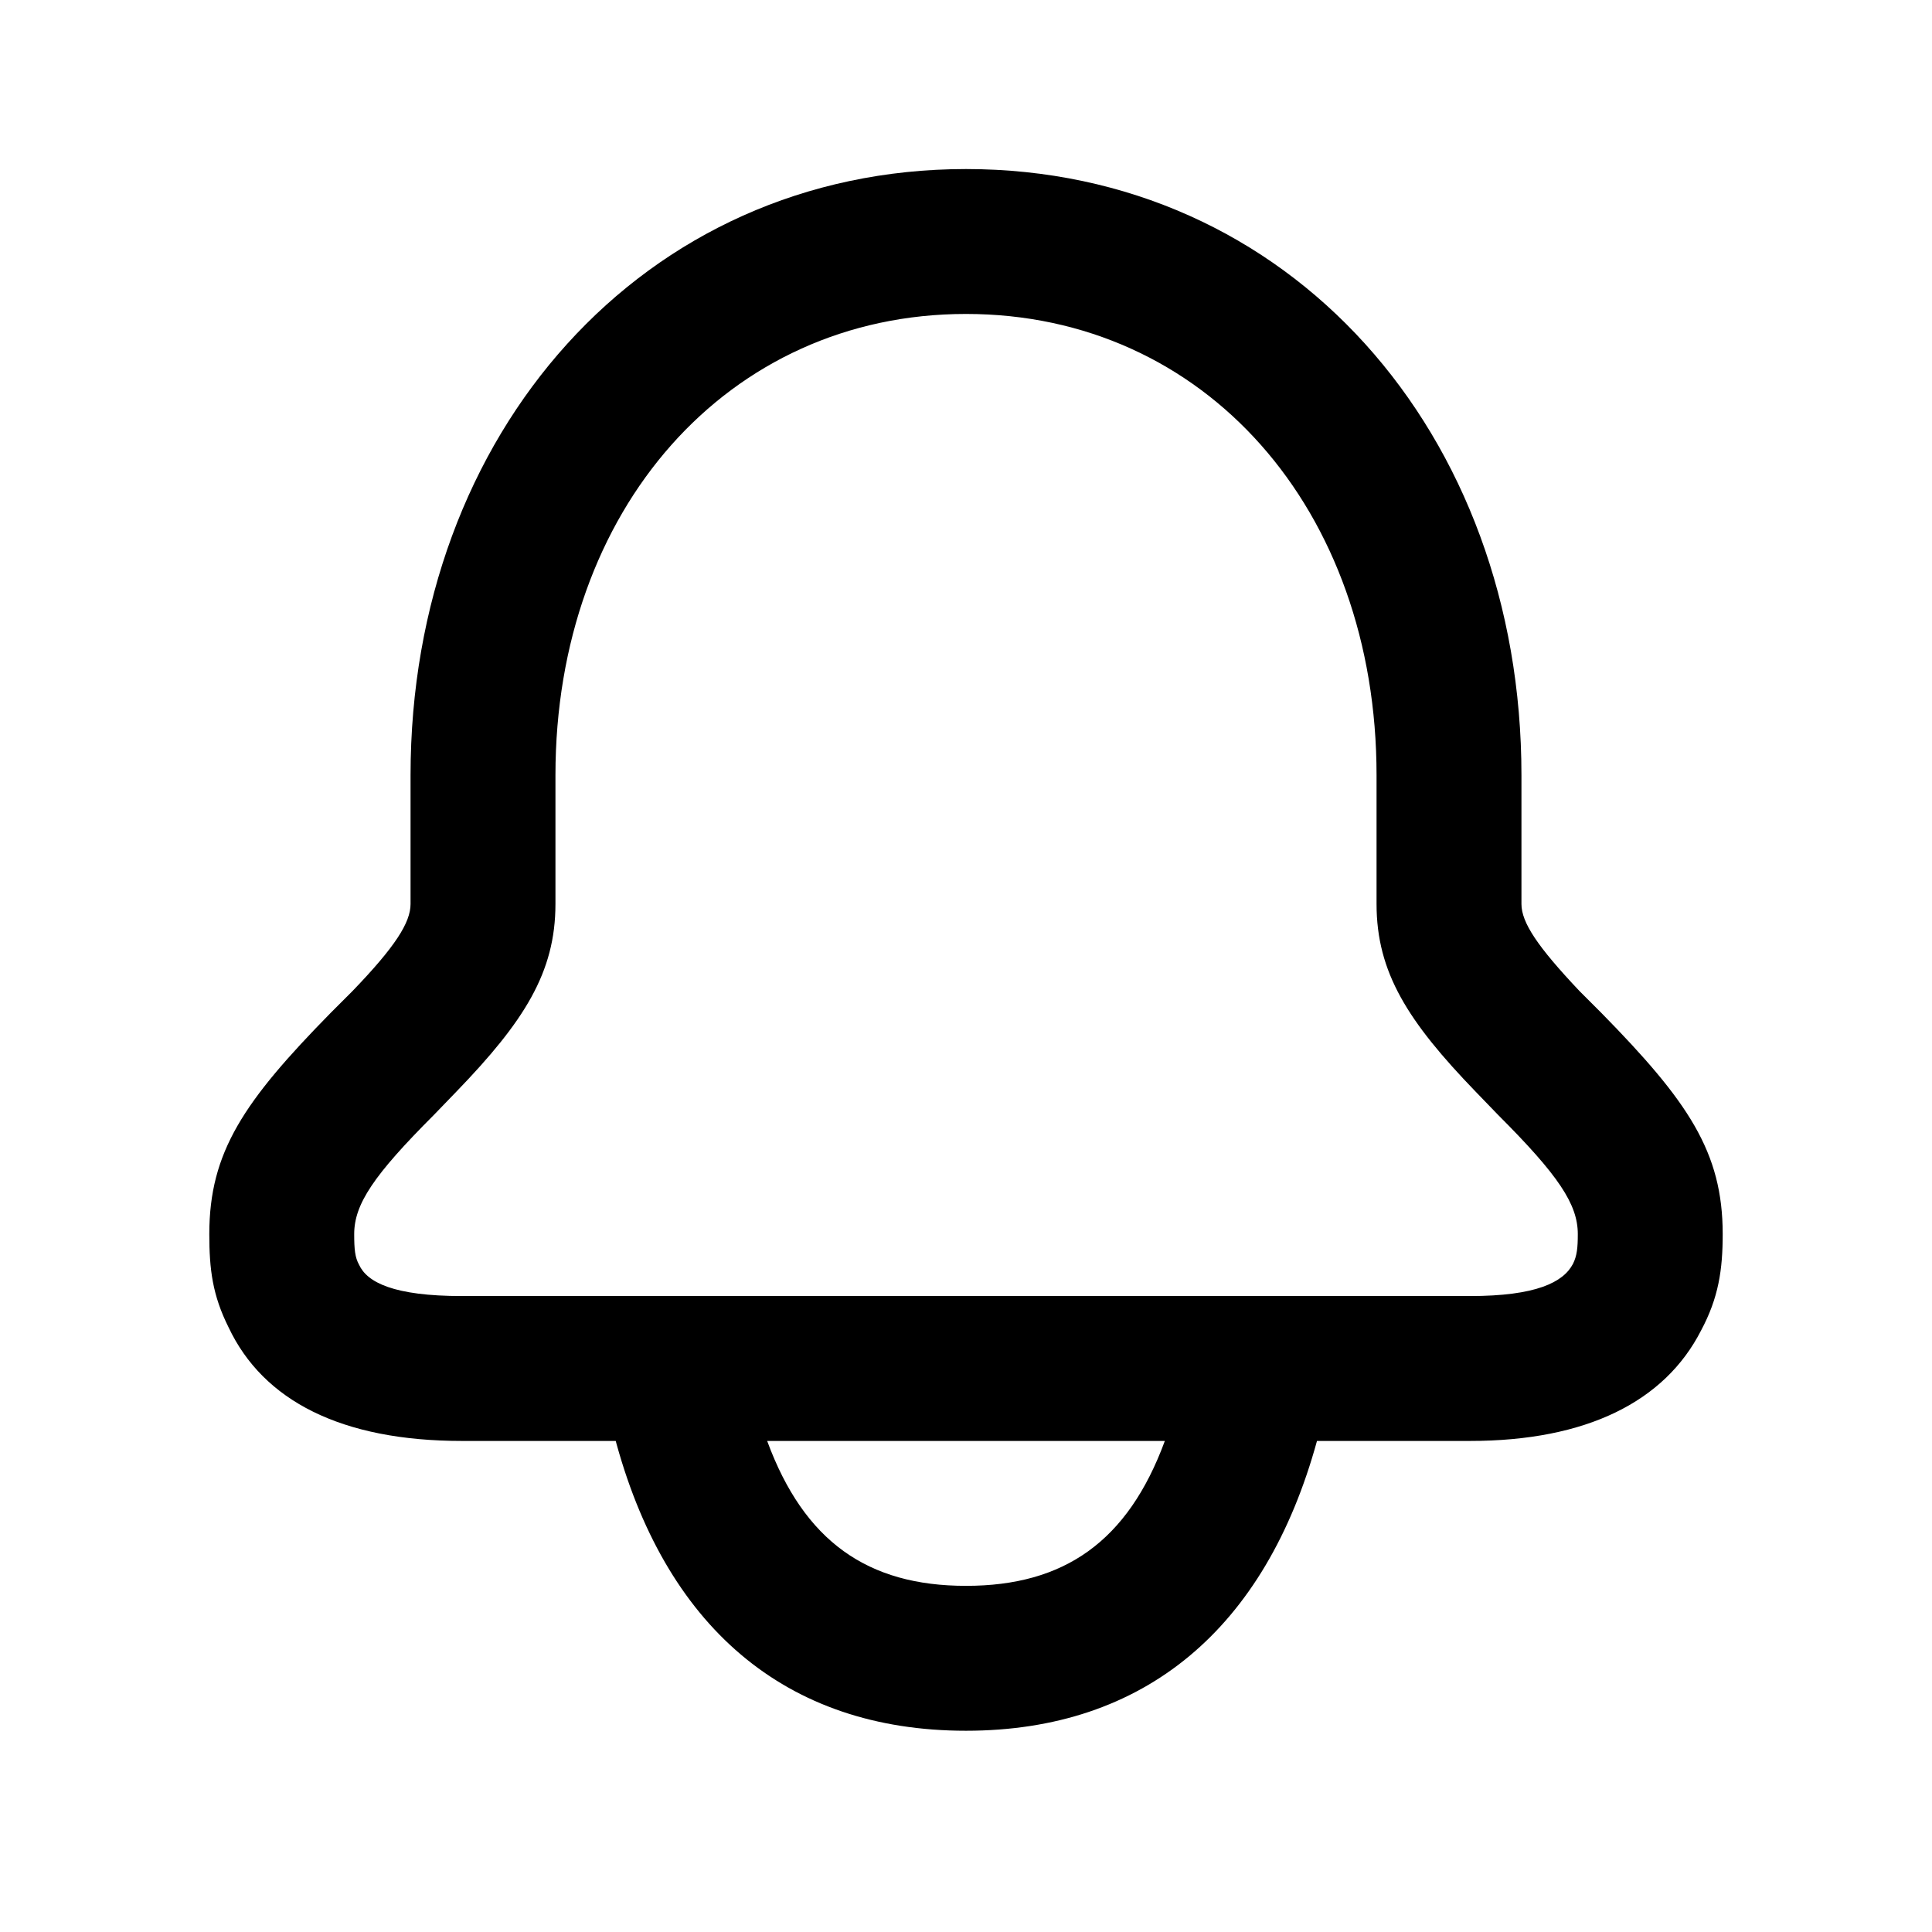
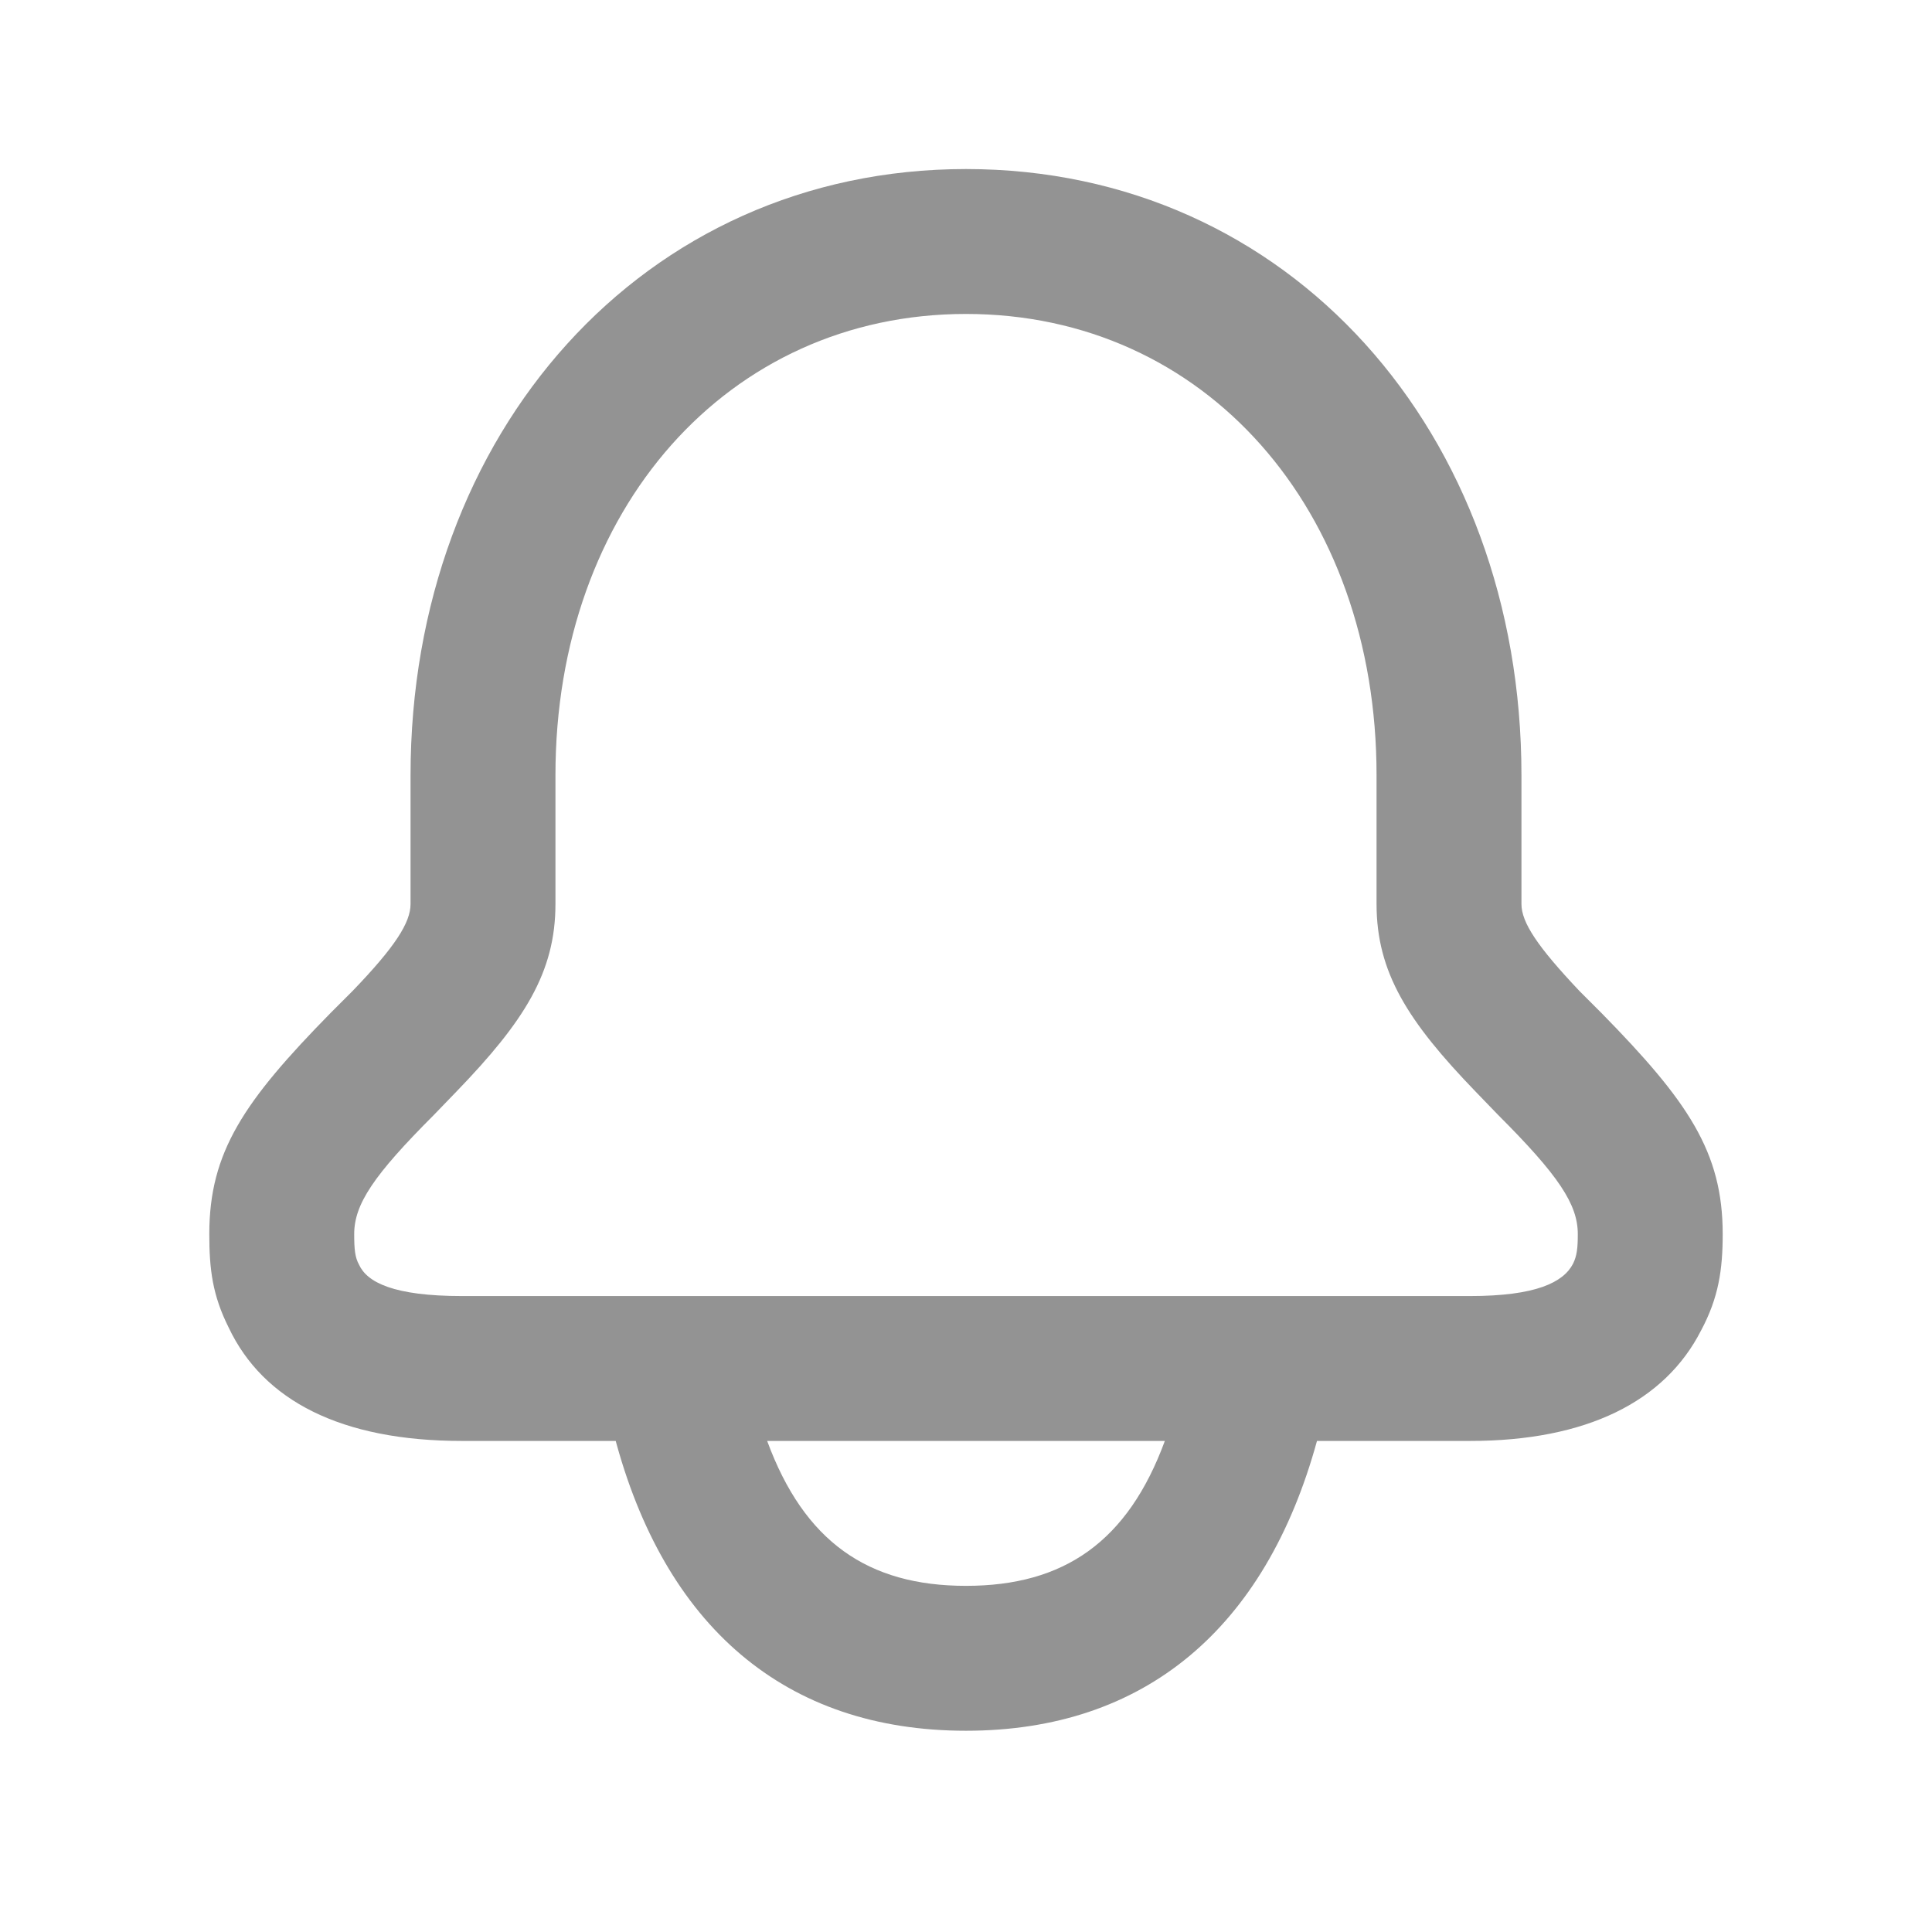
- <svg xmlns="http://www.w3.org/2000/svg" width="24" height="24" fill="currentColor" viewBox="0 0 24 24">
+ <svg xmlns="http://www.w3.org/2000/svg" width="24" height="24" fill="rgb(147, 147, 147)" viewBox="0 0 24 24">
  <path d="M12 2.1c4.02 0 6.9 3.28 6.9 7.53v1.6c0 .23.2.53.72 1.08l.27.27c1.08 1.1 1.51 1.73 1.51 2.75 0 .44-.05.79-.27 1.2-.45.88-1.42 1.37-2.87 1.37h-1.9c-.64 2.33-2.14 3.6-4.36 3.6-2.25 0-3.75-1.3-4.37-3.67l.02.07H5.74c-1.5 0-2.47-.5-2.9-1.41-.2-.4-.24-.72-.24-1.16 0-1.02.43-1.65 1.51-2.75l.27-.27c.53-.55.72-.85.72-1.08v-1.6C5.1 5.38 7.99 2.1 12 2.1Zm2.47 15.8H9.53c.46 1.25 1.25 1.8 2.47 1.8 1.22 0 2.01-.55 2.47-1.8ZM12 3.9c-2.96 0-5.1 2.43-5.1 5.73v1.6c0 .85-.39 1.46-1.23 2.33l-.28.29c-.75.75-.99 1.11-.99 1.48 0 .19.01.29.06.38.1.22.43.39 1.28.39h12.52c.82 0 1.16-.17 1.28-.4.05-.1.06-.2.06-.37 0-.37-.24-.73-.99-1.48l-.28-.29c-.84-.87-1.23-1.48-1.23-2.33v-1.6c0-3.3-2.13-5.73-5.1-5.73Z" />
</svg>
